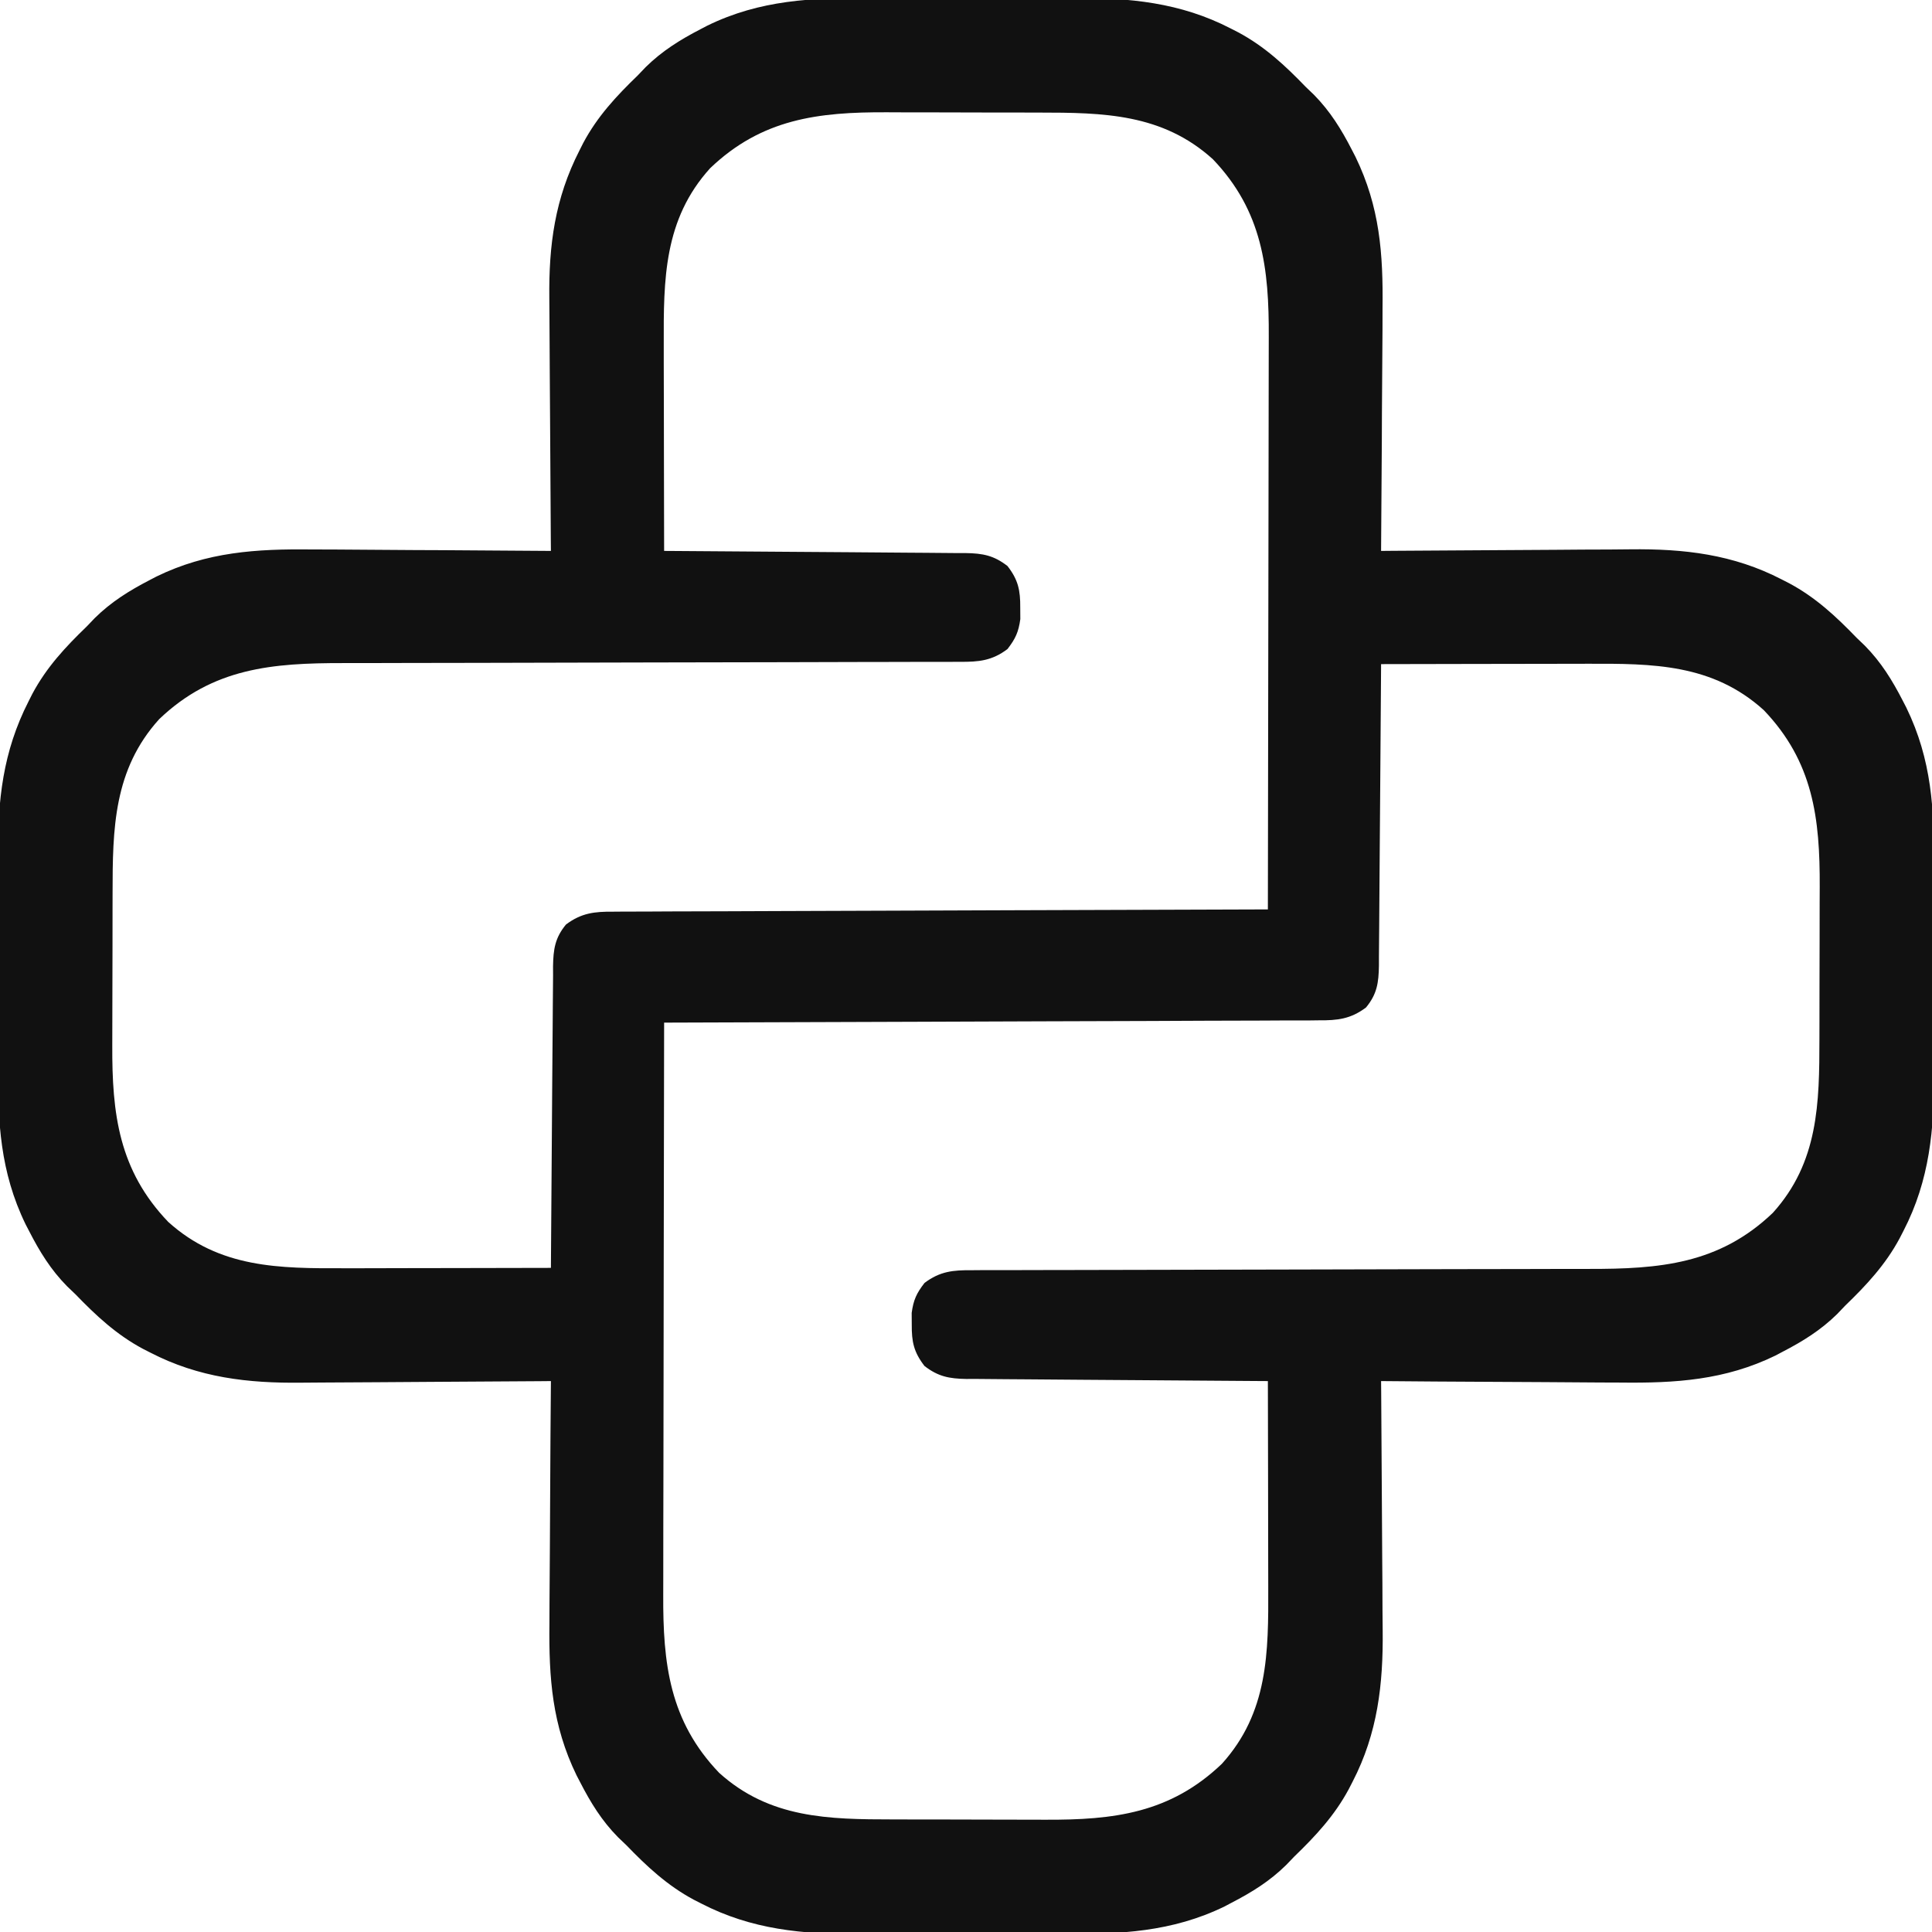
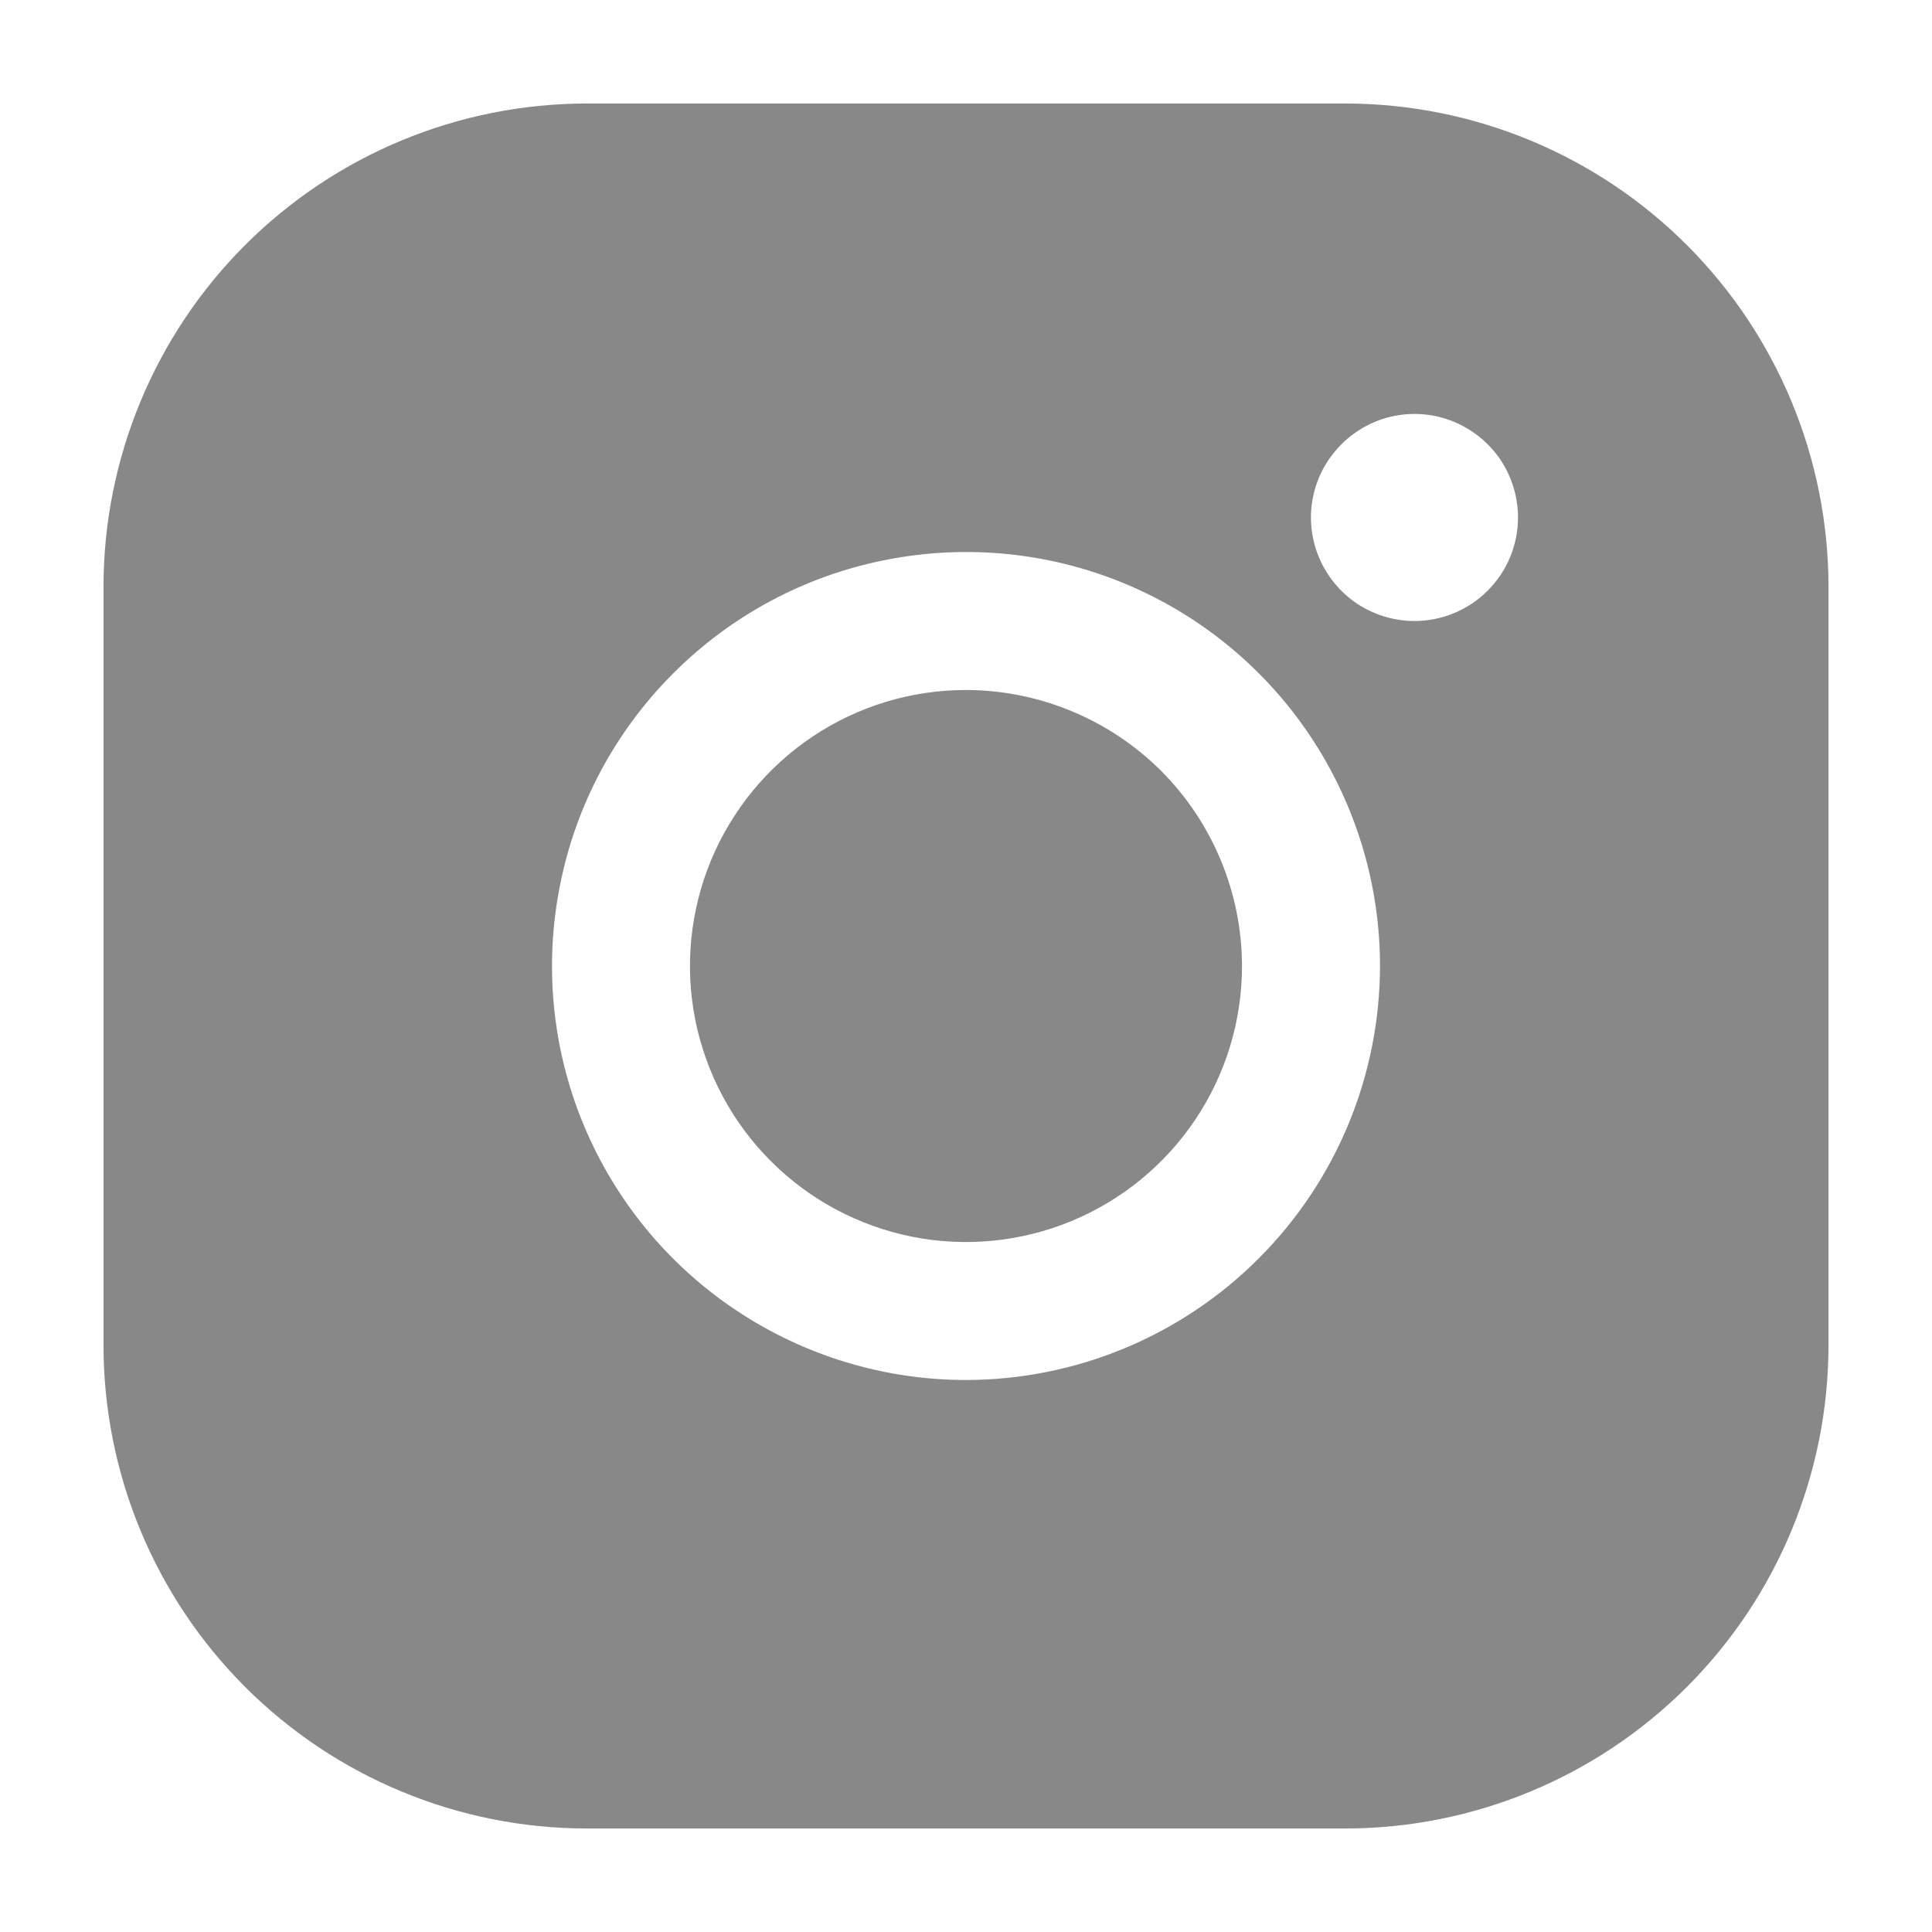
- <svg xmlns="http://www.w3.org/2000/svg" width="52" height="52" viewBox="0 0 52 52" fill="none">
-   <path d="M23.41 -0.054C23.618 -0.054 23.826 -0.055 24.035 -0.055C24.469 -0.056 24.903 -0.055 25.337 -0.053C25.889 -0.051 26.441 -0.052 26.993 -0.054C27.422 -0.056 27.851 -0.055 28.28 -0.054C28.484 -0.054 28.687 -0.054 28.891 -0.055C30.394 -0.061 31.768 0.064 33.128 0.768C33.195 0.802 33.262 0.836 33.331 0.872C34.039 1.252 34.586 1.761 35.141 2.336C35.215 2.408 35.29 2.48 35.367 2.553C35.804 2.997 36.102 3.481 36.385 4.031C36.433 4.124 36.433 4.124 36.482 4.219C37.139 5.57 37.229 6.832 37.211 8.302C37.211 8.491 37.21 8.681 37.21 8.87C37.208 9.363 37.204 9.856 37.2 10.349C37.195 10.855 37.194 11.36 37.192 11.865C37.187 12.853 37.18 13.841 37.172 14.828C37.274 14.827 37.376 14.826 37.481 14.825C38.451 14.817 39.42 14.811 40.39 14.807C40.888 14.805 41.387 14.802 41.885 14.798C42.367 14.793 42.849 14.791 43.331 14.79C43.514 14.789 43.697 14.787 43.879 14.785C45.326 14.768 46.648 14.919 47.956 15.596C48.023 15.63 48.09 15.665 48.159 15.7C48.867 16.08 49.414 16.589 49.969 17.164C50.044 17.236 50.118 17.308 50.196 17.382C50.632 17.825 50.93 18.309 51.213 18.859C51.261 18.952 51.261 18.952 51.31 19.047C51.995 20.456 52.061 21.787 52.054 23.321C52.054 23.532 52.054 23.742 52.055 23.953C52.056 24.392 52.055 24.832 52.053 25.271C52.05 25.83 52.052 26.389 52.054 26.948C52.056 27.383 52.055 27.817 52.054 28.251C52.054 28.457 52.054 28.663 52.055 28.869C52.061 30.381 51.94 31.76 51.232 33.129C51.198 33.195 51.164 33.262 51.128 33.331C50.748 34.039 50.239 34.586 49.664 35.141C49.592 35.216 49.52 35.291 49.447 35.368C49.005 35.803 48.522 36.102 47.975 36.385C47.884 36.433 47.884 36.433 47.79 36.483C46.428 37.148 45.093 37.23 43.609 37.212C43.422 37.211 43.235 37.21 43.048 37.21C42.562 37.208 42.075 37.204 41.589 37.2C41.091 37.196 40.592 37.194 40.094 37.192C39.12 37.188 38.146 37.181 37.172 37.172C37.173 37.274 37.173 37.376 37.175 37.482C37.183 38.451 37.189 39.421 37.193 40.39C37.195 40.889 37.198 41.387 37.202 41.885C37.207 42.367 37.209 42.849 37.21 43.331C37.211 43.514 37.212 43.697 37.215 43.88C37.231 45.326 37.081 46.649 36.404 47.957C36.37 48.024 36.335 48.09 36.3 48.159C35.919 48.867 35.411 49.414 34.836 49.969C34.764 50.044 34.692 50.119 34.618 50.196C34.177 50.631 33.694 50.93 33.147 51.213C33.056 51.261 33.056 51.261 32.962 51.311C31.542 52.004 30.137 52.061 28.59 52.054C28.381 52.054 28.173 52.055 27.965 52.055C27.531 52.056 27.097 52.055 26.663 52.053C26.111 52.051 25.559 52.052 25.007 52.054C24.578 52.056 24.148 52.056 23.719 52.054C23.516 52.054 23.312 52.054 23.109 52.056C21.606 52.061 20.232 51.936 18.871 51.232C18.805 51.198 18.738 51.164 18.669 51.129C17.961 50.748 17.414 50.239 16.859 49.664C16.784 49.592 16.709 49.521 16.632 49.447C16.195 49.003 15.898 48.519 15.615 47.969C15.583 47.907 15.551 47.845 15.517 47.781C14.861 46.43 14.771 45.169 14.788 43.698C14.789 43.509 14.79 43.32 14.79 43.13C14.792 42.637 14.796 42.144 14.8 41.651C14.804 41.146 14.806 40.64 14.808 40.135C14.812 39.147 14.819 38.16 14.828 37.172C14.726 37.173 14.623 37.174 14.518 37.175C13.549 37.183 12.579 37.189 11.61 37.193C11.111 37.195 10.613 37.198 10.115 37.203C9.633 37.207 9.151 37.209 8.669 37.211C8.486 37.211 8.303 37.213 8.121 37.215C6.674 37.232 5.351 37.081 4.043 36.404C3.976 36.37 3.91 36.336 3.841 36.301C3.132 35.92 2.586 35.411 2.031 34.836C1.956 34.764 1.881 34.693 1.804 34.619C1.367 34.175 1.069 33.691 0.787 33.141C0.755 33.079 0.722 33.017 0.689 32.953C0.001 31.536 -0.061 30.197 -0.054 28.653C-0.054 28.44 -0.055 28.227 -0.055 28.014C-0.056 27.569 -0.055 27.125 -0.053 26.68C-0.051 26.114 -0.052 25.548 -0.055 24.982C-0.056 24.542 -0.056 24.103 -0.055 23.663C-0.054 23.455 -0.055 23.246 -0.056 23.038C-0.061 21.54 0.075 20.236 0.768 18.878C0.802 18.811 0.836 18.743 0.871 18.674C1.251 17.962 1.759 17.416 2.336 16.86C2.408 16.785 2.479 16.71 2.553 16.633C2.995 16.198 3.478 15.898 4.024 15.615C4.085 15.583 4.147 15.551 4.21 15.518C5.571 14.853 6.907 14.771 8.391 14.789C8.578 14.789 8.765 14.79 8.952 14.79C9.438 14.792 9.924 14.796 10.411 14.8C10.909 14.805 11.407 14.806 11.906 14.808C12.88 14.813 13.854 14.82 14.828 14.828C14.827 14.725 14.826 14.621 14.825 14.514C14.817 13.531 14.811 12.548 14.807 11.565C14.805 11.06 14.802 10.554 14.797 10.049C14.793 9.561 14.79 9.072 14.789 8.583C14.789 8.398 14.787 8.213 14.785 8.027C14.769 6.596 14.934 5.347 15.596 4.05C15.647 3.949 15.647 3.949 15.699 3.846C16.079 3.134 16.587 2.588 17.164 2.031C17.236 1.956 17.307 1.882 17.381 1.804C17.823 1.37 18.306 1.07 18.852 0.787C18.914 0.755 18.975 0.723 19.038 0.69C20.457 -0.004 21.863 -0.061 23.41 -0.054ZM19.113 4.528C17.864 5.908 17.859 7.52 17.865 9.284C17.865 9.444 17.865 9.605 17.865 9.765C17.866 10.184 17.867 10.604 17.868 11.023C17.869 11.452 17.869 11.881 17.87 12.31C17.871 13.149 17.873 13.989 17.875 14.828C17.983 14.829 18.091 14.829 18.203 14.83C19.224 14.836 20.244 14.843 21.265 14.852C21.79 14.857 22.314 14.861 22.839 14.863C23.346 14.866 23.852 14.87 24.358 14.875C24.552 14.877 24.745 14.878 24.938 14.879C25.209 14.88 25.479 14.883 25.75 14.886C25.83 14.886 25.91 14.886 25.992 14.886C26.452 14.893 26.751 14.95 27.117 15.235C27.405 15.607 27.463 15.886 27.46 16.352C27.461 16.454 27.461 16.557 27.462 16.663C27.415 17.01 27.331 17.192 27.117 17.469C26.701 17.784 26.341 17.817 25.836 17.813C25.72 17.814 25.72 17.814 25.602 17.814C25.345 17.816 25.087 17.815 24.829 17.814C24.644 17.815 24.459 17.816 24.274 17.816C23.875 17.818 23.477 17.819 23.079 17.818C22.448 17.818 21.817 17.82 21.186 17.823C19.959 17.827 18.732 17.828 17.506 17.83C15.947 17.832 14.389 17.836 12.83 17.841C12.204 17.843 11.578 17.844 10.951 17.844C10.56 17.845 10.169 17.846 9.778 17.847C9.598 17.847 9.417 17.847 9.237 17.847C7.335 17.845 5.729 17.974 4.285 19.356C3.055 20.715 3.031 22.304 3.03 24.044C3.029 24.198 3.029 24.353 3.029 24.508C3.028 24.832 3.028 25.156 3.028 25.479C3.028 25.89 3.027 26.302 3.025 26.713C3.024 27.033 3.023 27.352 3.023 27.672C3.023 27.824 3.023 27.975 3.022 28.127C3.013 29.982 3.198 31.498 4.527 32.887C5.908 34.136 7.52 34.141 9.284 34.135C9.444 34.135 9.604 34.135 9.765 34.135C10.184 34.134 10.603 34.133 11.023 34.132C11.451 34.131 11.88 34.131 12.309 34.13C13.149 34.129 13.988 34.127 14.828 34.125C14.829 33.963 14.829 33.963 14.83 33.797C14.836 32.776 14.843 31.756 14.852 30.735C14.857 30.21 14.86 29.686 14.863 29.161C14.866 28.654 14.87 28.148 14.875 27.642C14.877 27.448 14.878 27.255 14.879 27.062C14.88 26.791 14.882 26.521 14.886 26.25C14.885 26.13 14.885 26.13 14.885 26.008C14.893 25.548 14.938 25.241 15.234 24.883C15.647 24.573 16 24.534 16.501 24.538C16.576 24.537 16.652 24.536 16.73 24.536C16.982 24.534 17.235 24.534 17.487 24.534C17.668 24.533 17.849 24.532 18.031 24.531C18.522 24.528 19.014 24.527 19.506 24.527C20.019 24.526 20.533 24.523 21.047 24.521C22.02 24.516 22.993 24.513 23.966 24.511C25.074 24.508 26.181 24.504 27.289 24.499C29.568 24.49 31.846 24.483 34.125 24.477C34.13 22.301 34.133 20.126 34.135 17.951C34.136 16.94 34.138 15.93 34.14 14.92C34.142 14.039 34.144 13.158 34.144 12.277C34.144 11.811 34.145 11.345 34.146 10.879C34.148 10.44 34.148 10 34.148 9.561C34.148 9.4 34.148 9.24 34.149 9.079C34.158 7.224 33.98 5.682 32.644 4.285C31.285 3.055 29.696 3.031 27.956 3.03C27.802 3.03 27.647 3.029 27.492 3.029C27.168 3.028 26.844 3.028 26.521 3.028C26.11 3.028 25.698 3.027 25.287 3.025C24.967 3.024 24.648 3.024 24.328 3.024C24.176 3.024 24.025 3.023 23.873 3.022C22.018 3.014 20.502 3.199 19.113 4.528ZM37.172 17.875C37.171 17.983 37.17 18.092 37.17 18.203C37.164 19.224 37.157 20.245 37.148 21.265C37.143 21.79 37.139 22.315 37.136 22.84C37.134 23.346 37.13 23.852 37.125 24.359C37.123 24.552 37.122 24.745 37.121 24.938C37.12 25.209 37.117 25.479 37.114 25.75C37.114 25.83 37.114 25.91 37.114 25.992C37.107 26.452 37.062 26.759 36.766 27.117C36.352 27.427 36 27.466 35.499 27.462C35.423 27.463 35.348 27.464 35.27 27.465C35.017 27.466 34.765 27.466 34.513 27.466C34.331 27.467 34.15 27.468 33.969 27.469C33.477 27.472 32.986 27.473 32.494 27.473C31.98 27.474 31.466 27.477 30.953 27.48C29.98 27.484 29.007 27.487 28.034 27.489C26.926 27.492 25.818 27.496 24.71 27.501C22.432 27.51 20.153 27.518 17.875 27.524C17.87 29.699 17.866 31.874 17.864 34.05C17.863 35.06 17.862 36.07 17.86 37.08C17.858 37.961 17.856 38.842 17.856 39.723C17.855 40.189 17.855 40.655 17.853 41.121C17.852 41.561 17.852 42 17.852 42.44C17.852 42.6 17.851 42.761 17.851 42.921C17.842 44.777 18.019 46.319 19.355 47.715C20.715 48.945 22.304 48.969 24.043 48.97C24.198 48.971 24.353 48.971 24.508 48.971C24.832 48.972 25.155 48.972 25.479 48.972C25.89 48.972 26.301 48.973 26.713 48.975C27.032 48.976 27.352 48.977 27.672 48.977C27.823 48.977 27.975 48.977 28.126 48.978C29.981 48.987 31.497 48.802 32.887 47.473C34.136 46.092 34.141 44.48 34.135 42.716C34.135 42.556 34.134 42.395 34.134 42.235C34.134 41.816 34.133 41.397 34.132 40.977C34.131 40.548 34.13 40.12 34.13 39.691C34.129 38.851 34.127 38.011 34.125 37.172C34.017 37.171 33.908 37.171 33.797 37.17C32.776 37.164 31.755 37.157 30.735 37.148C30.21 37.144 29.685 37.139 29.16 37.137C28.654 37.134 28.148 37.13 27.641 37.125C27.448 37.123 27.255 37.122 27.062 37.121C26.791 37.12 26.52 37.118 26.25 37.114C26.17 37.114 26.09 37.115 26.008 37.115C25.548 37.107 25.249 37.05 24.883 36.766C24.595 36.394 24.536 36.115 24.54 35.649C24.539 35.495 24.539 35.495 24.538 35.337C24.585 34.99 24.668 34.808 24.883 34.531C25.298 34.216 25.658 34.183 26.164 34.188C26.279 34.187 26.279 34.187 26.397 34.186C26.655 34.184 26.913 34.185 27.171 34.186C27.356 34.185 27.541 34.185 27.726 34.184C28.124 34.182 28.523 34.182 28.921 34.182C29.552 34.182 30.183 34.18 30.814 34.178C32.041 34.174 33.267 34.172 34.494 34.17C36.053 34.168 37.611 34.164 39.17 34.159C39.796 34.157 40.422 34.156 41.048 34.156C41.439 34.156 41.831 34.155 42.222 34.153C42.402 34.153 42.582 34.153 42.763 34.153C44.665 34.156 46.271 34.026 47.715 32.645C48.945 31.285 48.969 29.696 48.97 27.957C48.97 27.802 48.971 27.647 48.971 27.492C48.972 27.168 48.972 26.845 48.972 26.521C48.972 26.11 48.973 25.698 48.975 25.287C48.976 24.968 48.976 24.648 48.976 24.328C48.976 24.177 48.977 24.025 48.978 23.874C48.986 22.019 48.801 20.503 47.472 19.113C46.092 17.864 44.48 17.859 42.716 17.865C42.556 17.865 42.395 17.866 42.235 17.866C41.816 17.866 41.396 17.867 40.977 17.868C40.548 17.869 40.119 17.87 39.69 17.87C38.851 17.871 38.011 17.873 37.172 17.875Z" fill="#111111" />
+ <svg xmlns="http://www.w3.org/2000/svg" width="14" height="14" viewBox="0 0 14 14" fill="none">
+   <path d="M9 7C9 7.396 8.883 7.782 8.663 8.111C8.443 8.44 8.131 8.696 7.765 8.848C7.4 8.999 6.998 9.039 6.61 8.962C6.222 8.884 5.865 8.694 5.586 8.414C5.306 8.135 5.116 7.778 5.038 7.39C4.961 7.002 5.001 6.6 5.152 6.235C5.304 5.869 5.56 5.557 5.889 5.337C6.218 5.117 6.604 5 7 5C7.53 5.001 8.039 5.212 8.414 5.586C8.788 5.961 8.999 6.47 9 7ZM13.25 4.25V9.75C13.249 10.678 12.88 11.568 12.224 12.224C11.568 12.88 10.678 13.249 9.75 13.25H4.25C3.322 13.249 2.432 12.88 1.776 12.224C1.12 11.568 0.751 10.678 0.75 9.75V4.25C0.751 3.322 1.12 2.432 1.776 1.776C2.432 1.12 3.322 0.751 4.25 0.75H9.75C10.678 0.751 11.568 1.12 12.224 1.776C12.88 2.432 13.249 3.322 13.25 4.25ZM10 7C10 6.407 9.824 5.827 9.494 5.333C9.165 4.84 8.696 4.455 8.148 4.228C7.6 4.001 6.997 3.942 6.415 4.058C5.833 4.173 5.298 4.459 4.879 4.879C4.459 5.298 4.173 5.833 4.058 6.415C3.942 6.997 4.001 7.6 4.228 8.148C4.455 8.696 4.84 9.165 5.333 9.494C5.827 9.824 6.407 10 7 10C7.795 9.999 8.558 9.683 9.12 9.12C9.683 8.558 9.999 7.795 10 7ZM11 3.75C11 3.602 10.956 3.457 10.874 3.333C10.791 3.21 10.674 3.114 10.537 3.057C10.4 3 10.249 2.985 10.104 3.014C9.958 3.043 9.825 3.115 9.72 3.22C9.615 3.325 9.543 3.458 9.514 3.604C9.485 3.749 9.5 3.9 9.557 4.037C9.614 4.174 9.71 4.291 9.833 4.374C9.957 4.456 10.102 4.5 10.25 4.5C10.449 4.5 10.64 4.421 10.78 4.28C10.921 4.14 11 3.949 11 3.75Z" fill="#888888" />
</svg>
